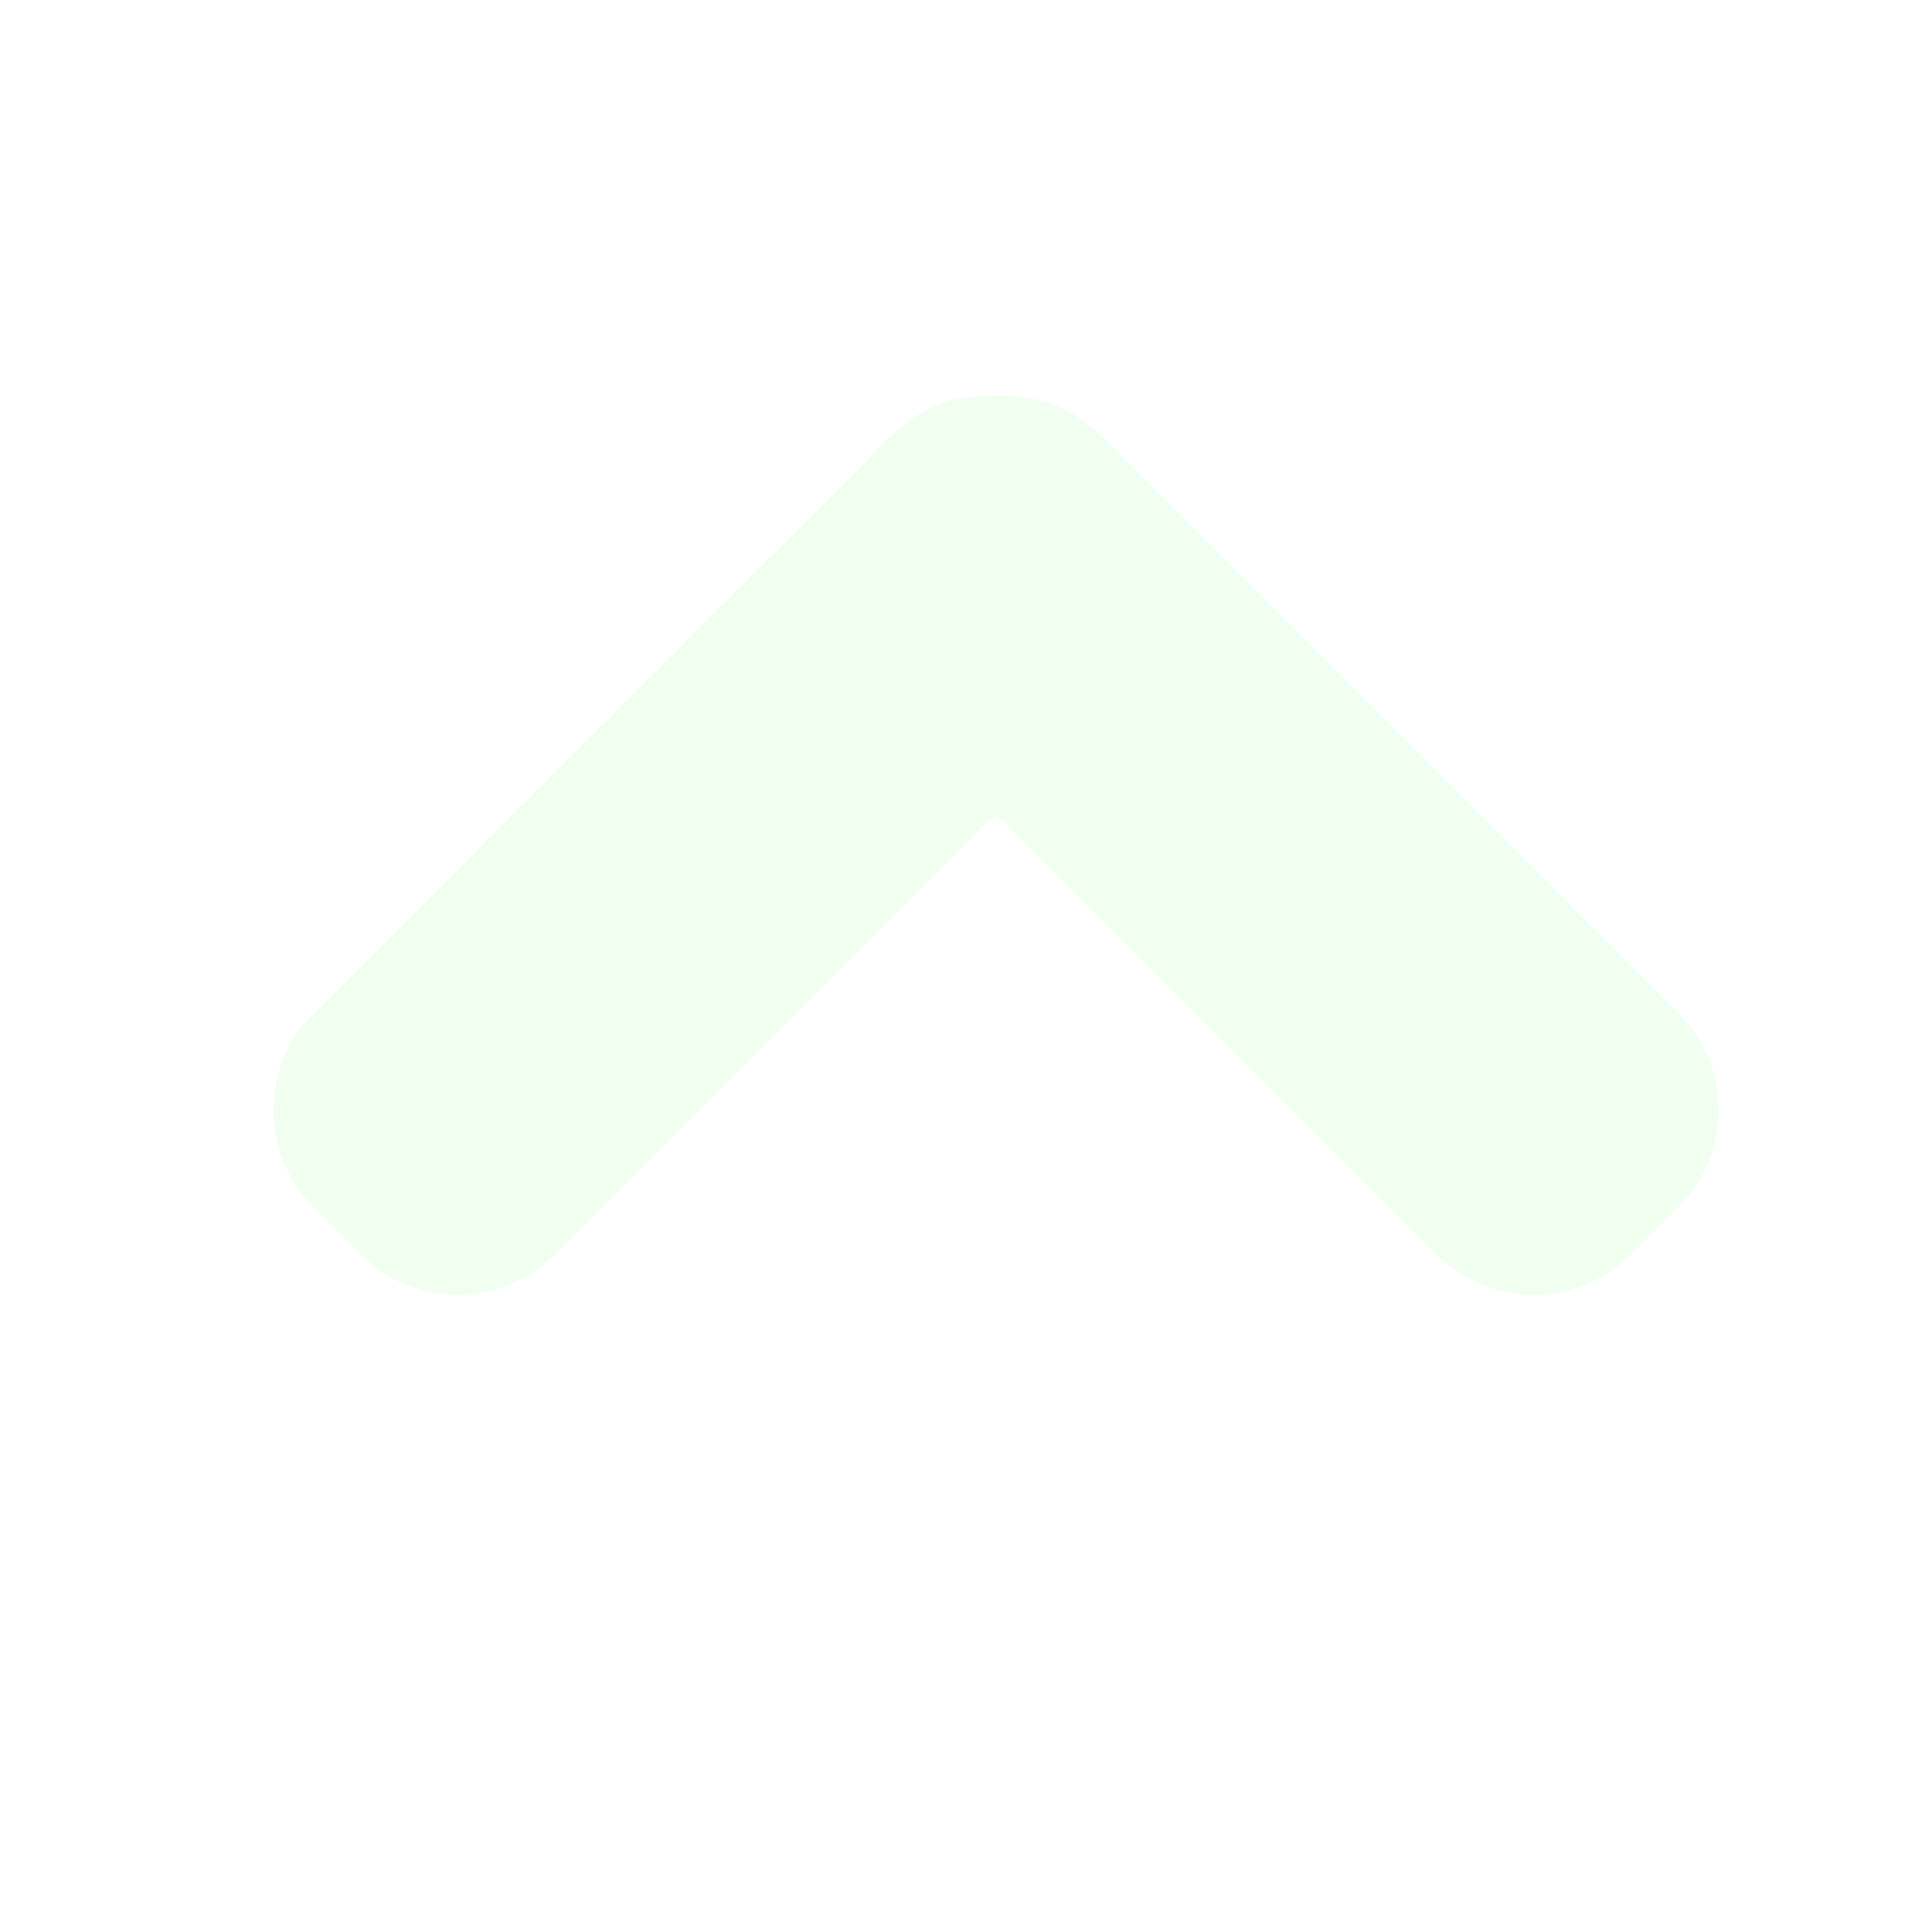
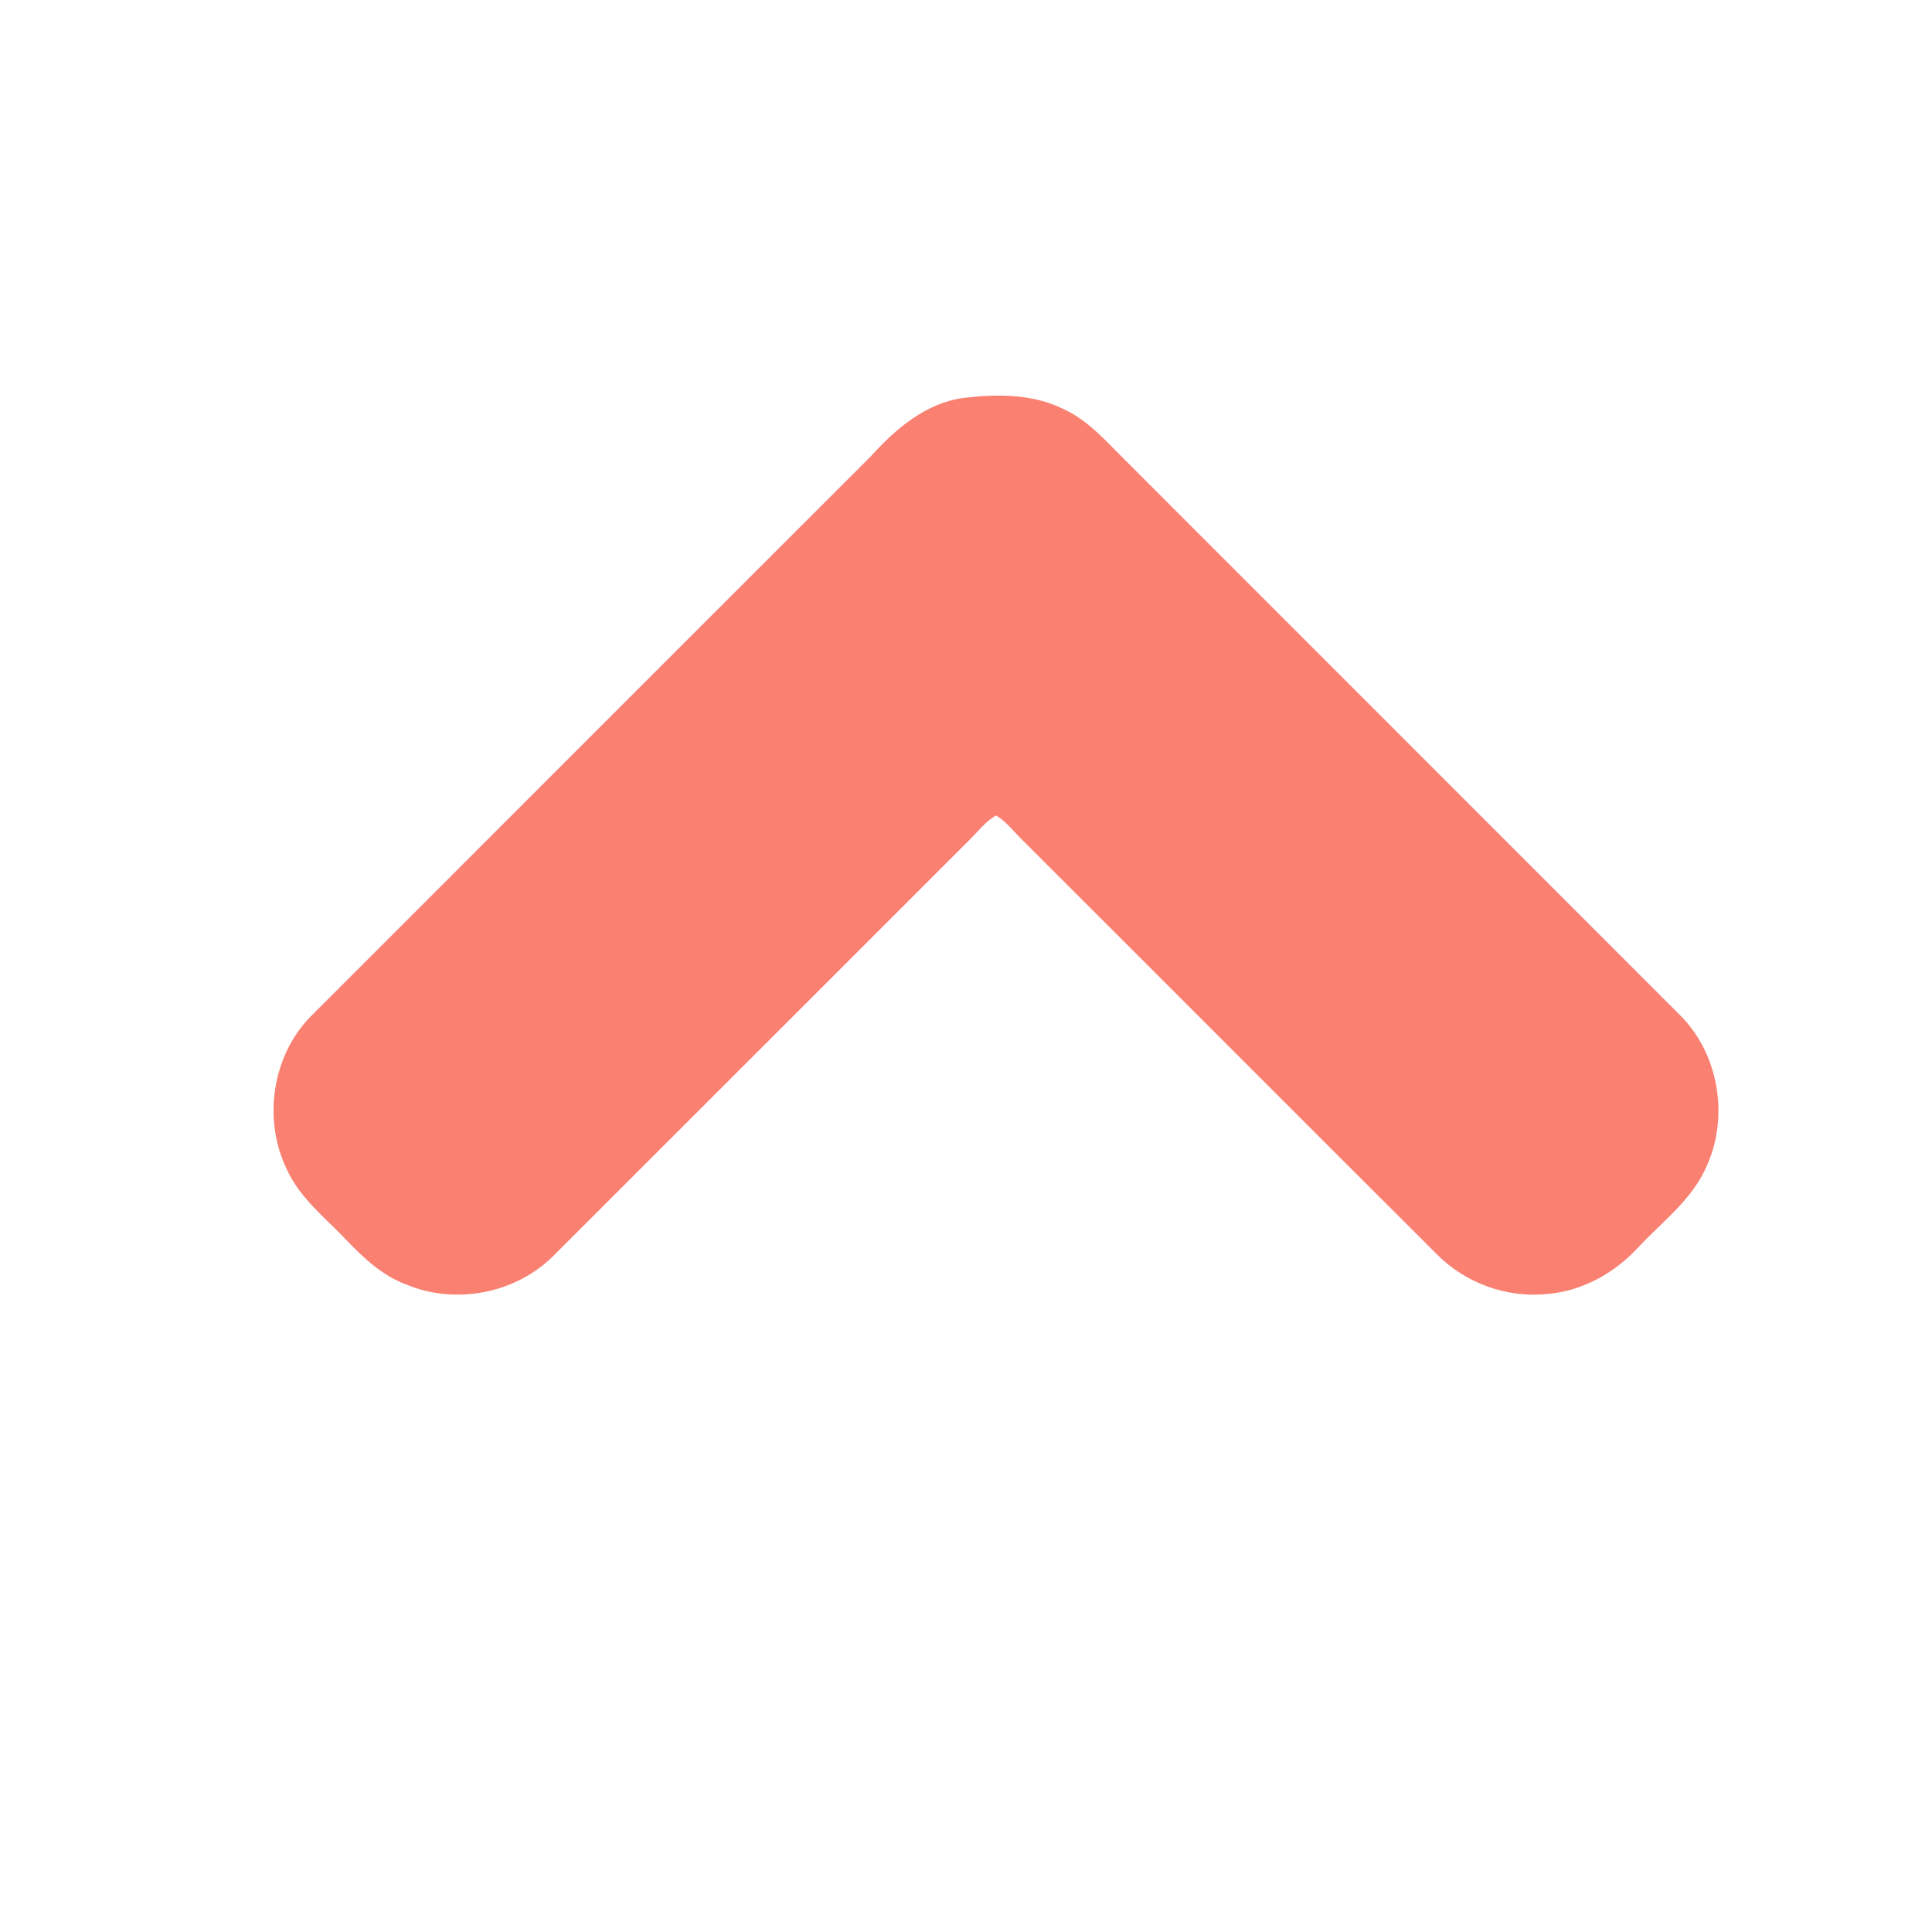
<svg xmlns="http://www.w3.org/2000/svg" width="512pt" height="512pt" viewBox="0 0 512 512" version="1.1">
  <g id="#515151ff">
-     <path fill="honeydew" opacity="1.00" d=" M 255.36 105.45 C 264.15 104.40 273.54 104.33 281.67 108.33 C 287.18 110.79 291.48 115.11 295.62 119.38 C 345.43 169.24 395.30 219.04 445.11 268.91 C 455.36 279.01 458.23 295.46 452.48 308.58 C 448.73 317.78 440.41 323.77 433.87 330.87 C 427.66 337.50 419.20 342.17 410.06 342.91 C 399.31 344.07 388.25 340.00 380.69 332.31 C 343.97 295.69 307.37 258.96 270.66 222.34 C 268.51 220.18 266.61 217.70 263.97 216.11 C 261.28 217.60 259.41 220.12 257.25 222.25 C 220.40 259.06 183.60 295.94 146.73 332.73 C 136.77 342.80 120.68 345.88 107.65 340.40 C 101.24 338.05 96.22 333.24 91.59 328.41 C 86.07 322.59 79.44 317.45 76.05 309.97 C 69.61 296.85 72.03 279.85 82.34 269.37 C 131.82 219.85 181.34 170.35 230.85 120.85 C 237.41 113.62 245.32 106.82 255.36 105.45 Z" />
+     <path fill="salmon" opacity="1.00" d=" M 255.36 105.45 C 264.15 104.40 273.54 104.33 281.67 108.33 C 287.18 110.79 291.48 115.11 295.62 119.38 C 345.43 169.24 395.30 219.04 445.11 268.91 C 455.36 279.01 458.23 295.46 452.48 308.58 C 448.73 317.78 440.41 323.77 433.87 330.87 C 427.66 337.50 419.20 342.17 410.06 342.91 C 399.31 344.07 388.25 340.00 380.69 332.31 C 343.97 295.69 307.37 258.96 270.66 222.34 C 268.51 220.18 266.61 217.70 263.97 216.11 C 261.28 217.60 259.41 220.12 257.25 222.25 C 220.40 259.06 183.60 295.94 146.73 332.73 C 136.77 342.80 120.68 345.88 107.65 340.40 C 101.24 338.05 96.22 333.24 91.59 328.41 C 86.07 322.59 79.44 317.45 76.05 309.97 C 69.61 296.85 72.03 279.85 82.34 269.37 C 131.82 219.85 181.34 170.35 230.85 120.85 C 237.41 113.62 245.32 106.82 255.36 105.45 Z" />
  </g>
</svg>
